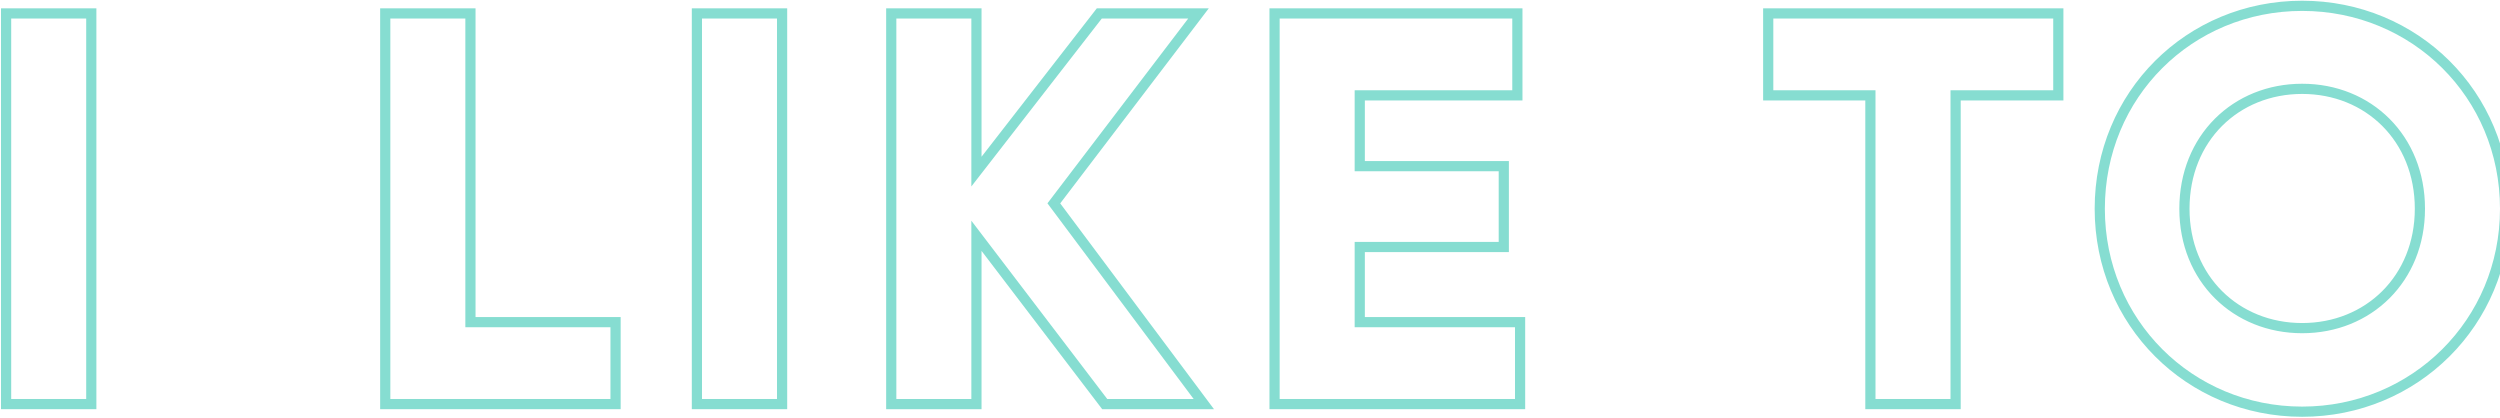
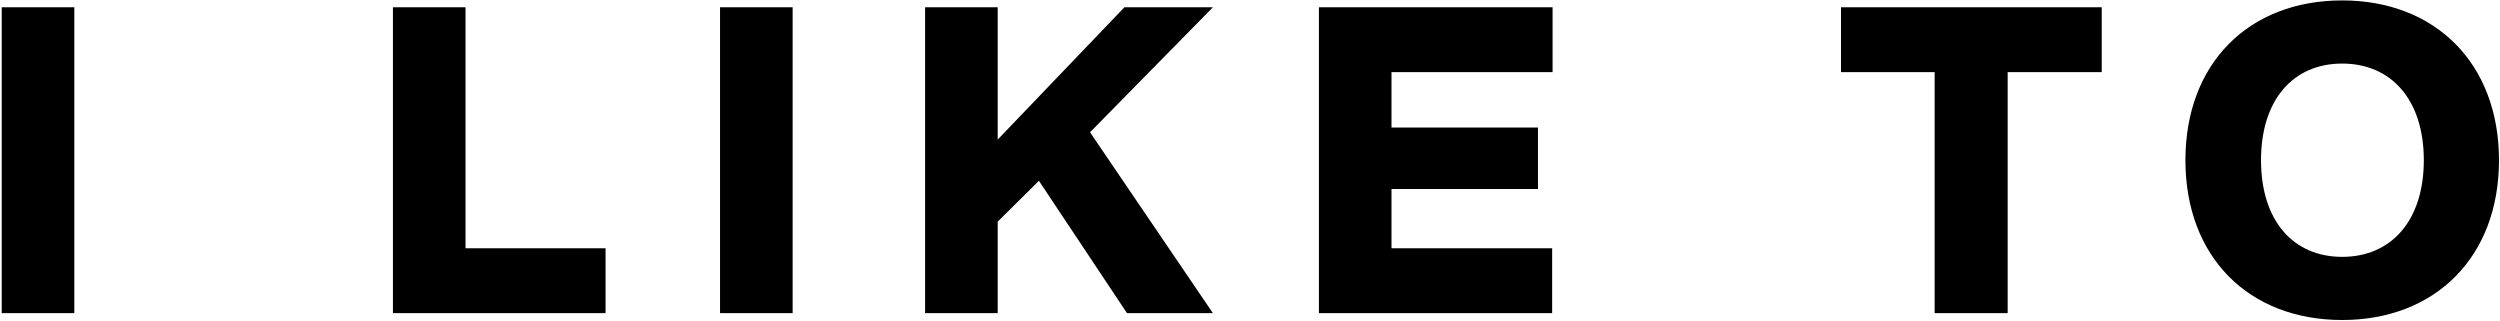
- <svg xmlns="http://www.w3.org/2000/svg" width="1472" height="246" viewBox="0 0 1472 246" fill="none">
-   <path d="M1236.34 122.915C1236.34 189.857 1289.21 242.404 1355.51 242.404C1421.8 242.404 1475 189.867 1475 122.915C1475 55.637 1421.8 3.427 1355.51 3.427C1289.22 3.427 1236.34 55.648 1236.34 122.915ZM1424.84 122.915C1424.84 164.133 1394.51 193.2 1355.51 193.2C1316.52 193.2 1286.19 164.133 1286.19 122.915C1286.19 81.369 1316.53 52.31 1355.51 52.31C1394.5 52.31 1424.84 81.369 1424.84 122.915Z" stroke="#86DDD1" stroke-width="6" />
-   <path d="M1211.94 10.907V7.907H1208.94H1044.13H1041.13V10.907V53.15V56.15H1044.13H1101.29V234.923V237.923H1104.29H1148.46H1151.46V234.923V56.15H1208.94H1211.94V53.15V10.907Z" stroke="#86DDD1" stroke-width="6" />
-   <path d="M895.03 192.68V189.68H892.03H800.623V145.436H882.43H885.43V142.436V100.833V97.833H882.43H800.623V56.15H890.43H893.43V53.15V10.907V7.907H890.43H753.46H750.46V10.907V234.923V237.923H753.46H892.03H895.03V234.923V192.68Z" stroke="#86DDD1" stroke-width="6" />
-   <path d="M702.821 237.923H708.808L705.224 233.128L620.493 119.732L702.008 12.725L705.678 7.907H699.621H648.737H647.269L646.368 9.067L574.932 101.041V10.907V7.907H571.932H527.768H524.768V10.907V234.923V237.923H527.768H571.932H574.932V234.923V138.841L649.552 236.742L650.452 237.923H651.938H702.821Z" stroke="#86DDD1" stroke-width="6" />
-   <path d="M413.335 7.907H410.335V10.907V234.923V237.923H413.335H457.499H460.499V234.923V10.907V7.907H457.499H413.335Z" stroke="#86DDD1" stroke-width="6" />
-   <path d="M362.444 192.68V189.68H359.444H276.997V10.907V7.907H273.997H229.834H226.834V10.907V234.923V237.923H229.834H359.444H362.444V234.923V192.68Z" stroke="#86DDD1" stroke-width="6" />
-   <path d="M6.593 7.907H3.593V10.907V234.923V237.923H6.593H50.756H53.756V234.923V10.907V7.907H50.756H6.593Z" stroke="#86DDD1" stroke-width="6" />
+ <svg xmlns="http://www.w3.org/2000/svg" width="1164" height="149" viewBox="0 0 1164 149" fill="none">
+   <path d="M34.6 145.794H0.8V3.394H34.6V145.794ZM216.748 3.394V115.594H281.948V145.794H182.948V3.394H216.748ZM369.053 145.794H335.253V3.394H369.053V145.794ZM523.522 3.394H564.722L507.522 61.594L564.722 145.794H524.722L483.722 84.194L464.522 103.194V145.794H430.722V3.394H464.522V64.994L523.522 3.394ZM722.881 3.394V33.594H647.881V59.394H716.081V87.994H647.881V115.594H722.681V145.794H614.081V3.394H722.881ZM857.17 3.394H978.57V33.594H934.77V145.794H900.77V33.594H857.17V3.394ZM1090.53 148.994C1046.93 148.994 1017.53 119.594 1017.53 74.594C1017.53 29.594 1046.93 0.194 1090.53 0.194C1133.93 0.194 1163.53 29.594 1163.53 74.594C1163.53 119.594 1133.93 148.994 1090.53 148.994ZM1090.53 119.594C1113.33 119.594 1128.53 102.794 1128.53 74.594C1128.53 46.394 1113.33 29.594 1090.53 29.594C1067.73 29.594 1052.73 46.394 1052.73 74.594C1052.73 102.794 1067.73 119.594 1090.53 119.594Z" fill="black" />
</svg>
